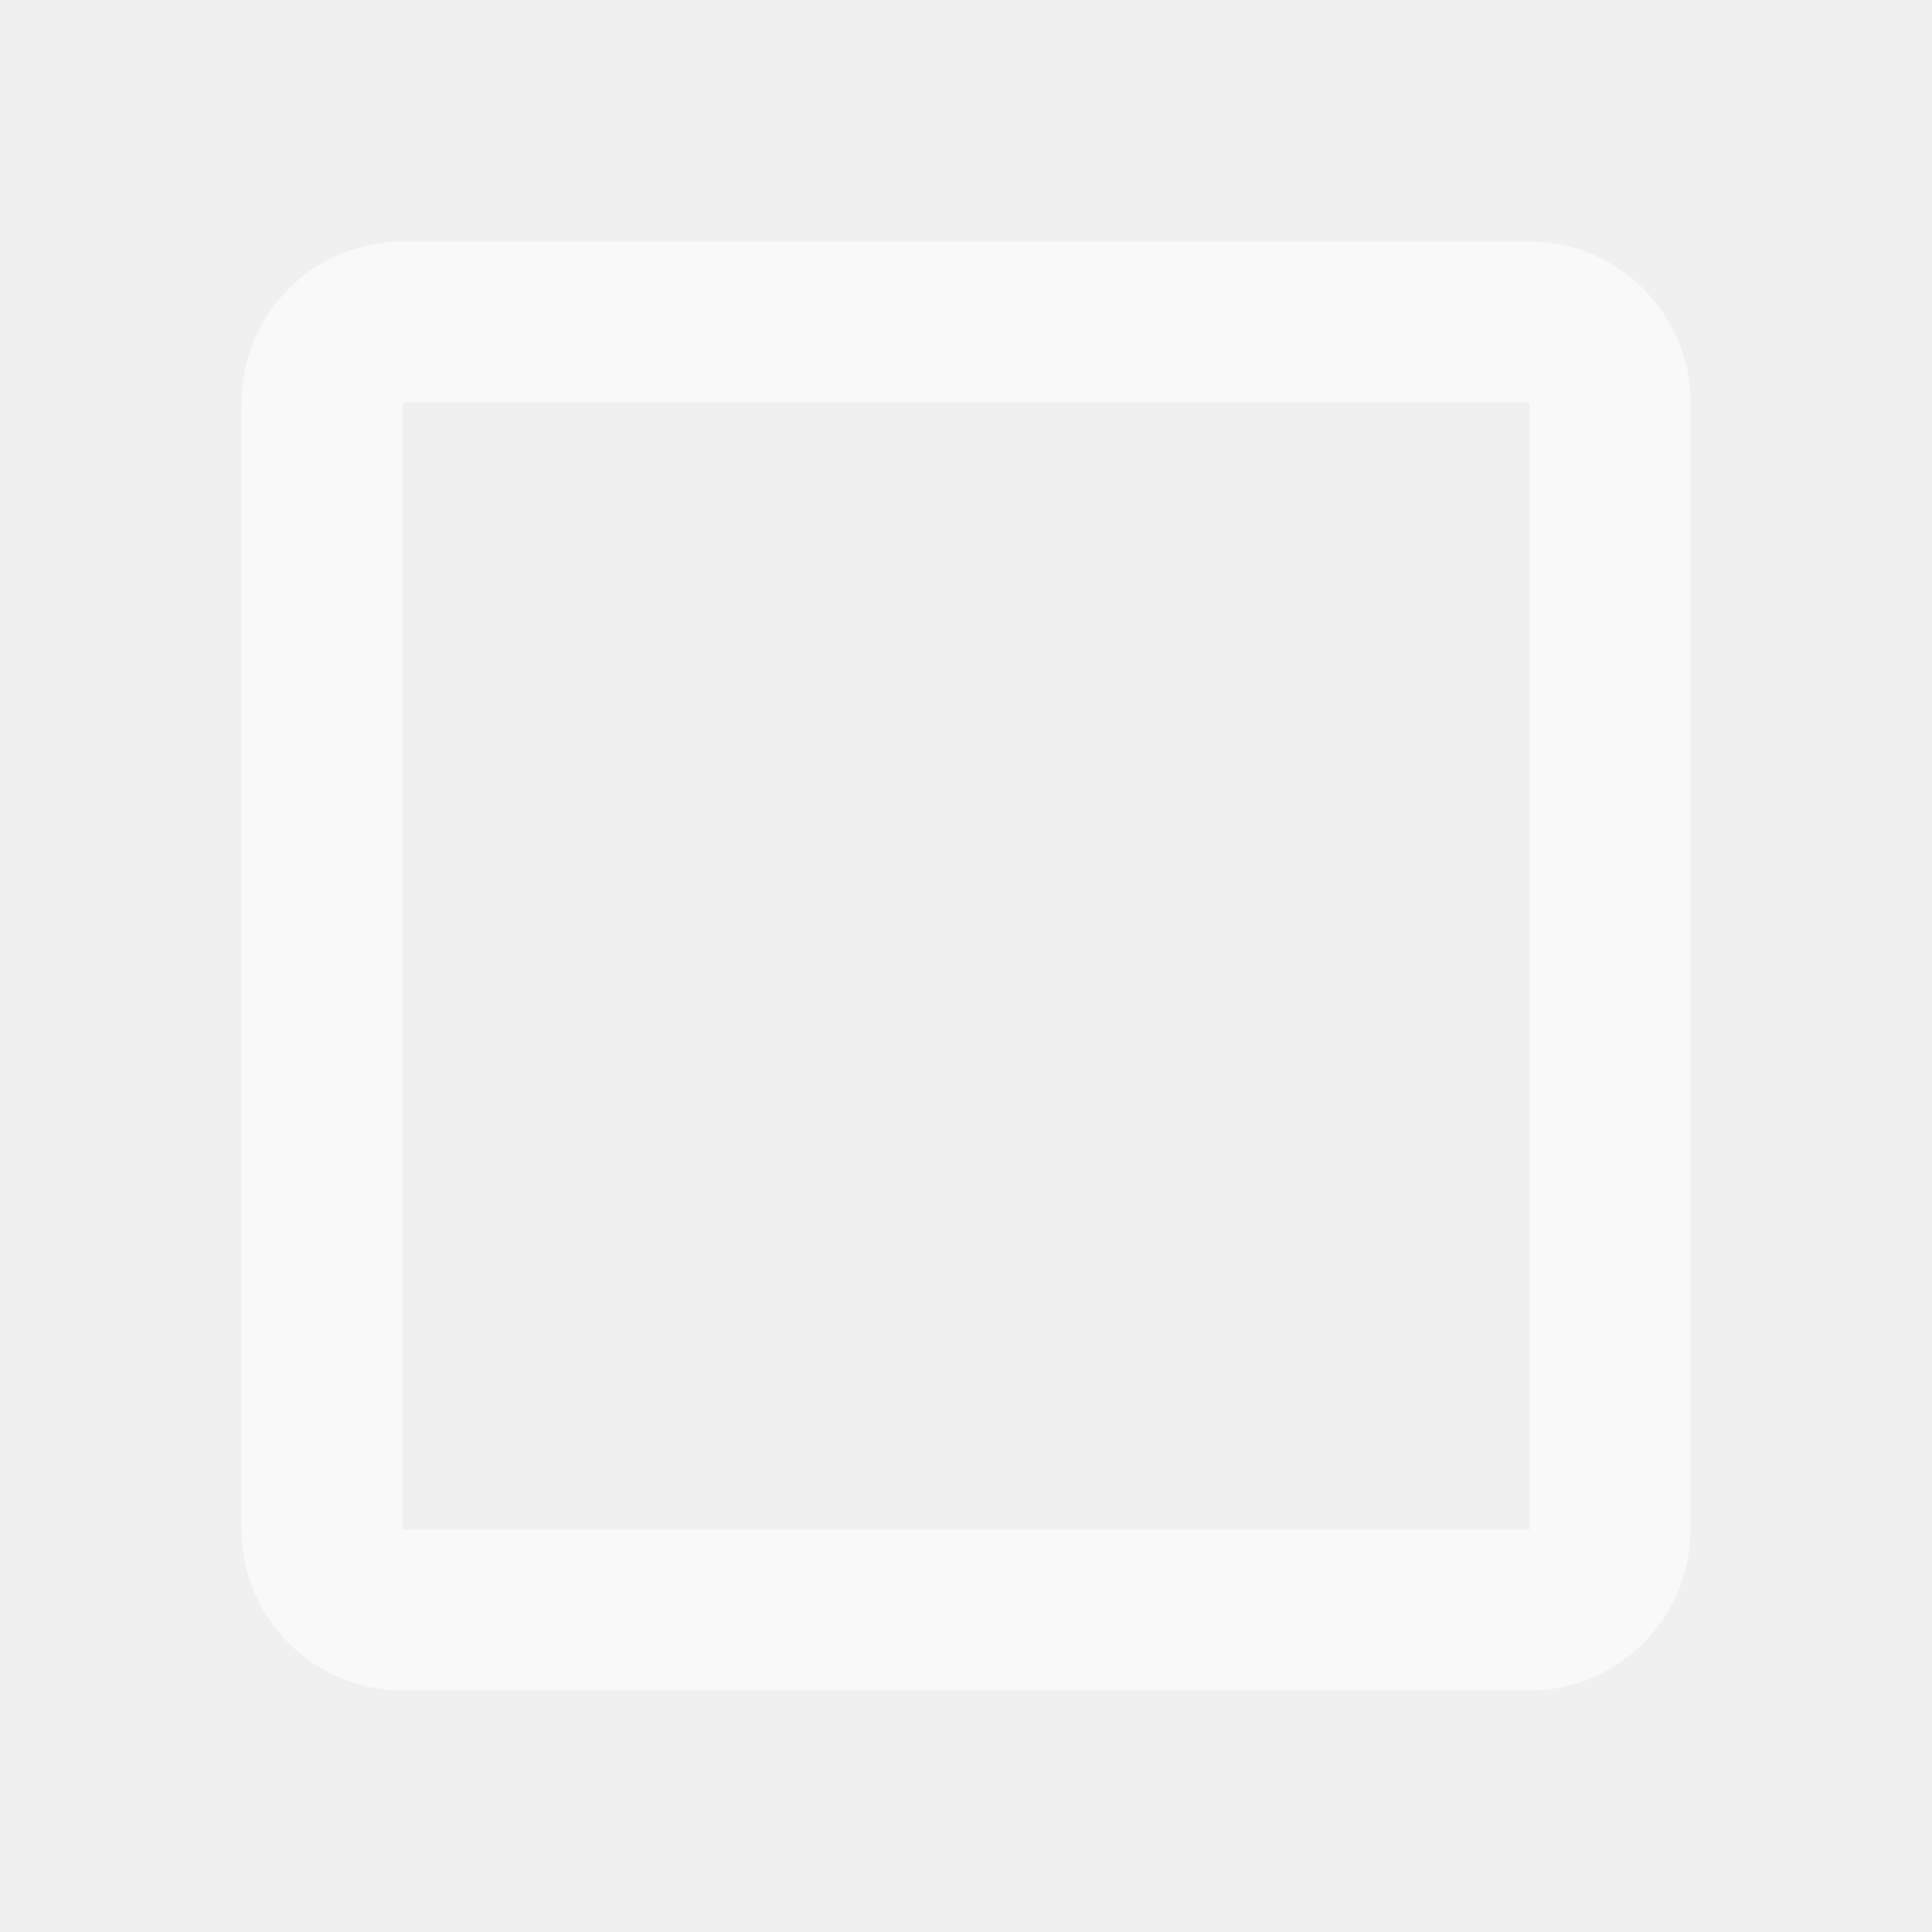
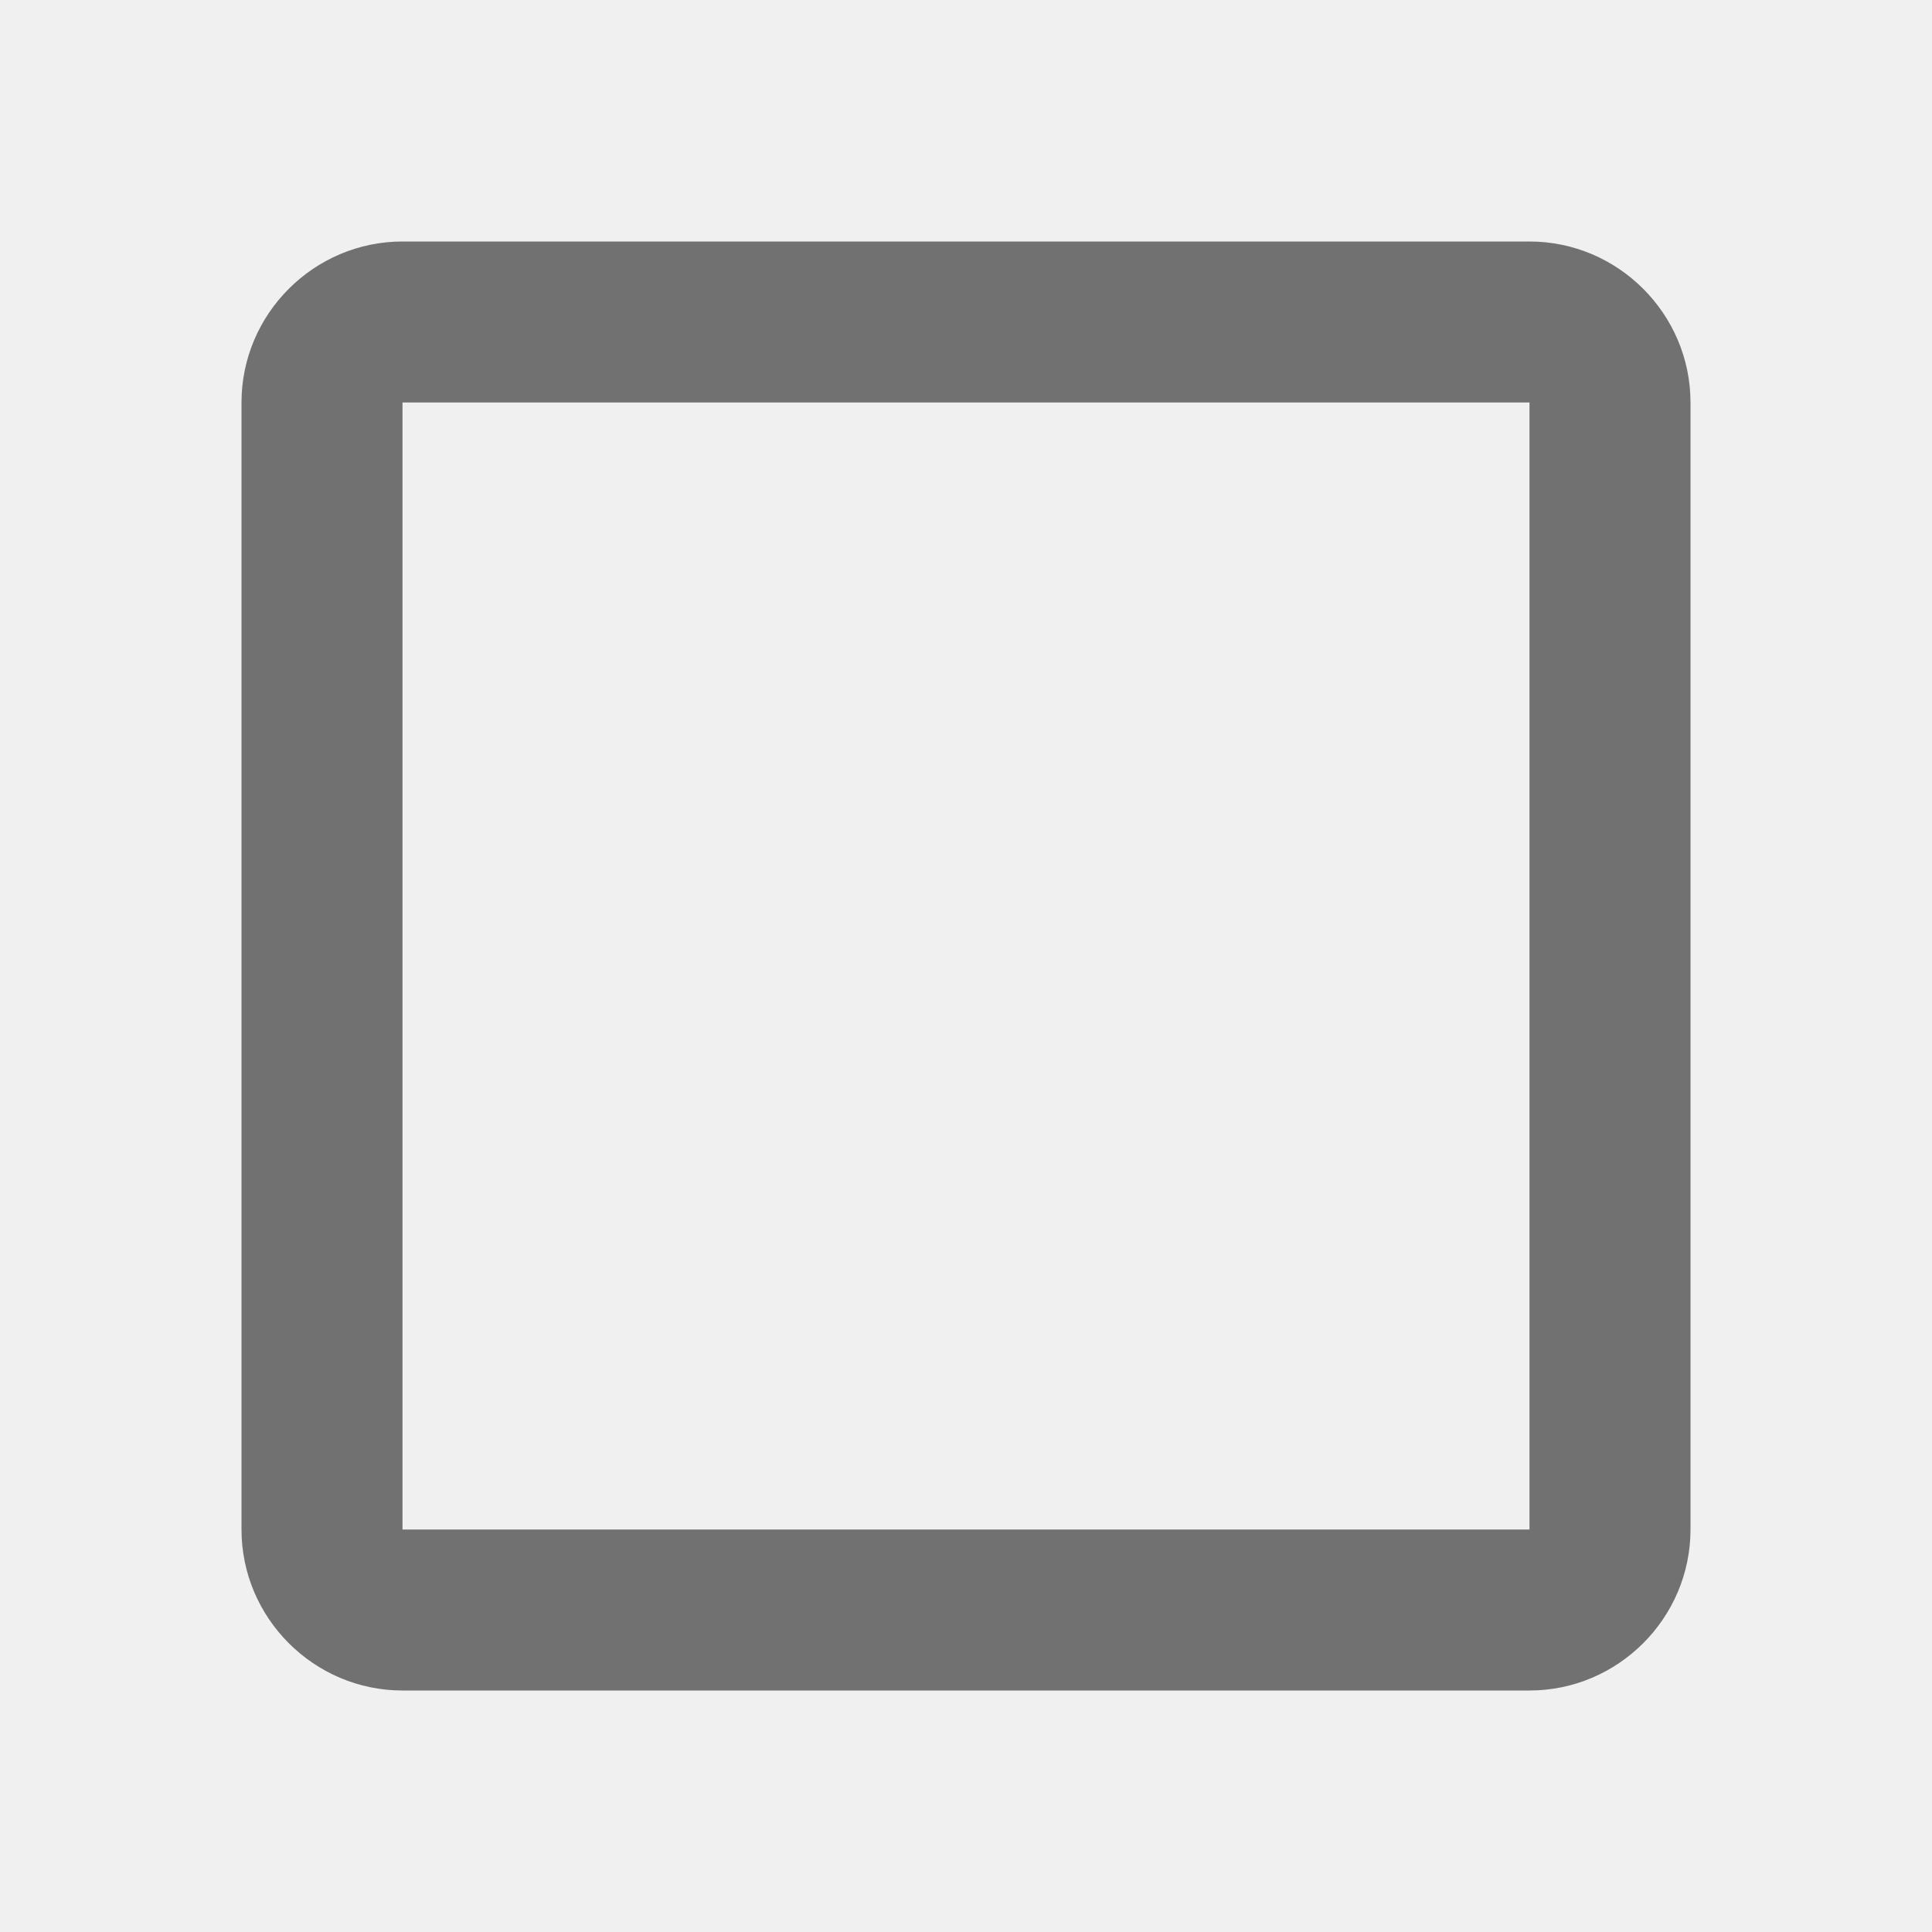
<svg xmlns="http://www.w3.org/2000/svg" width="24" height="24" viewBox="0 0 24 24">
-   <path d="M19 5v14H5V5h14m0-2H5c-1.1 0-2 .9-2 2v14c0 1.1.9 2 2 2h14c1.1 0 2-.9 2-2V5c0-1.1-.9-2-2-2z" fill="#ffffff" opacity="0.6" />
+   <path d="M19 5v14H5V5h14m0-2H5c-1.1 0-2 .9-2 2v14c0 1.1.9 2 2 2h14c1.1 0 2-.9 2-2V5c0-1.1-.9-2-2-2z" fill="#1c1c1c" opacity="0.6" />
</svg>
